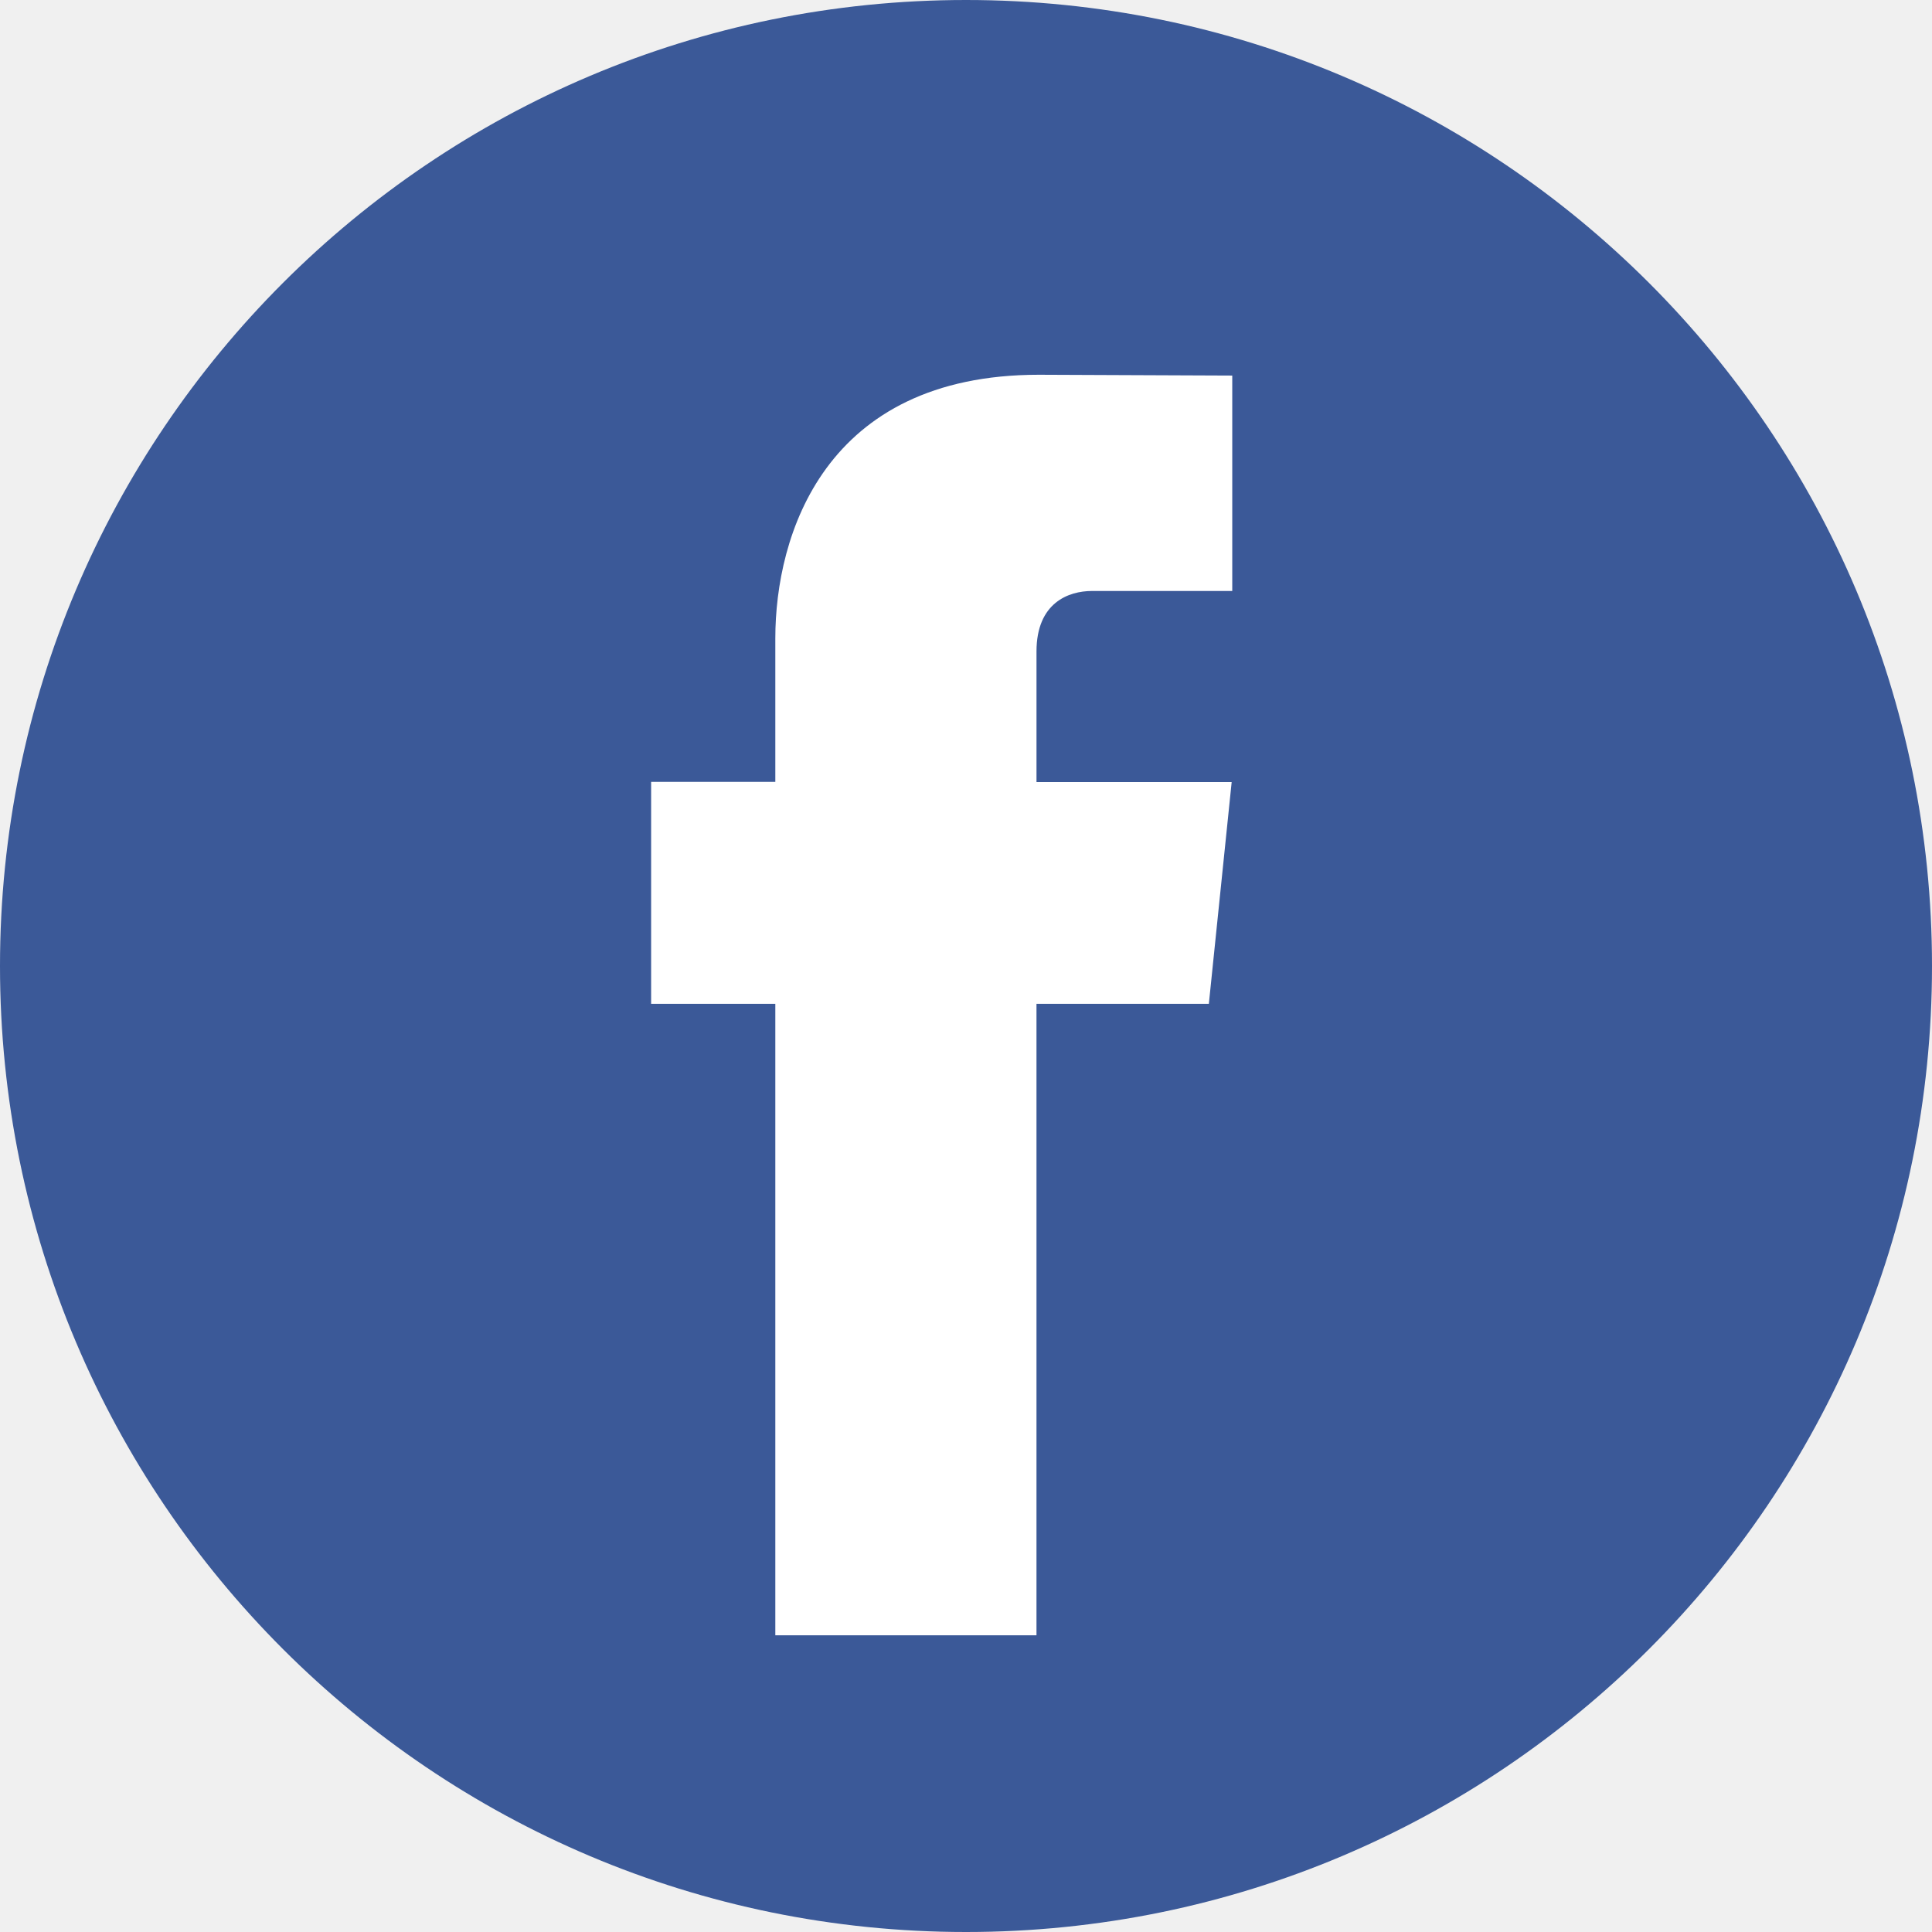
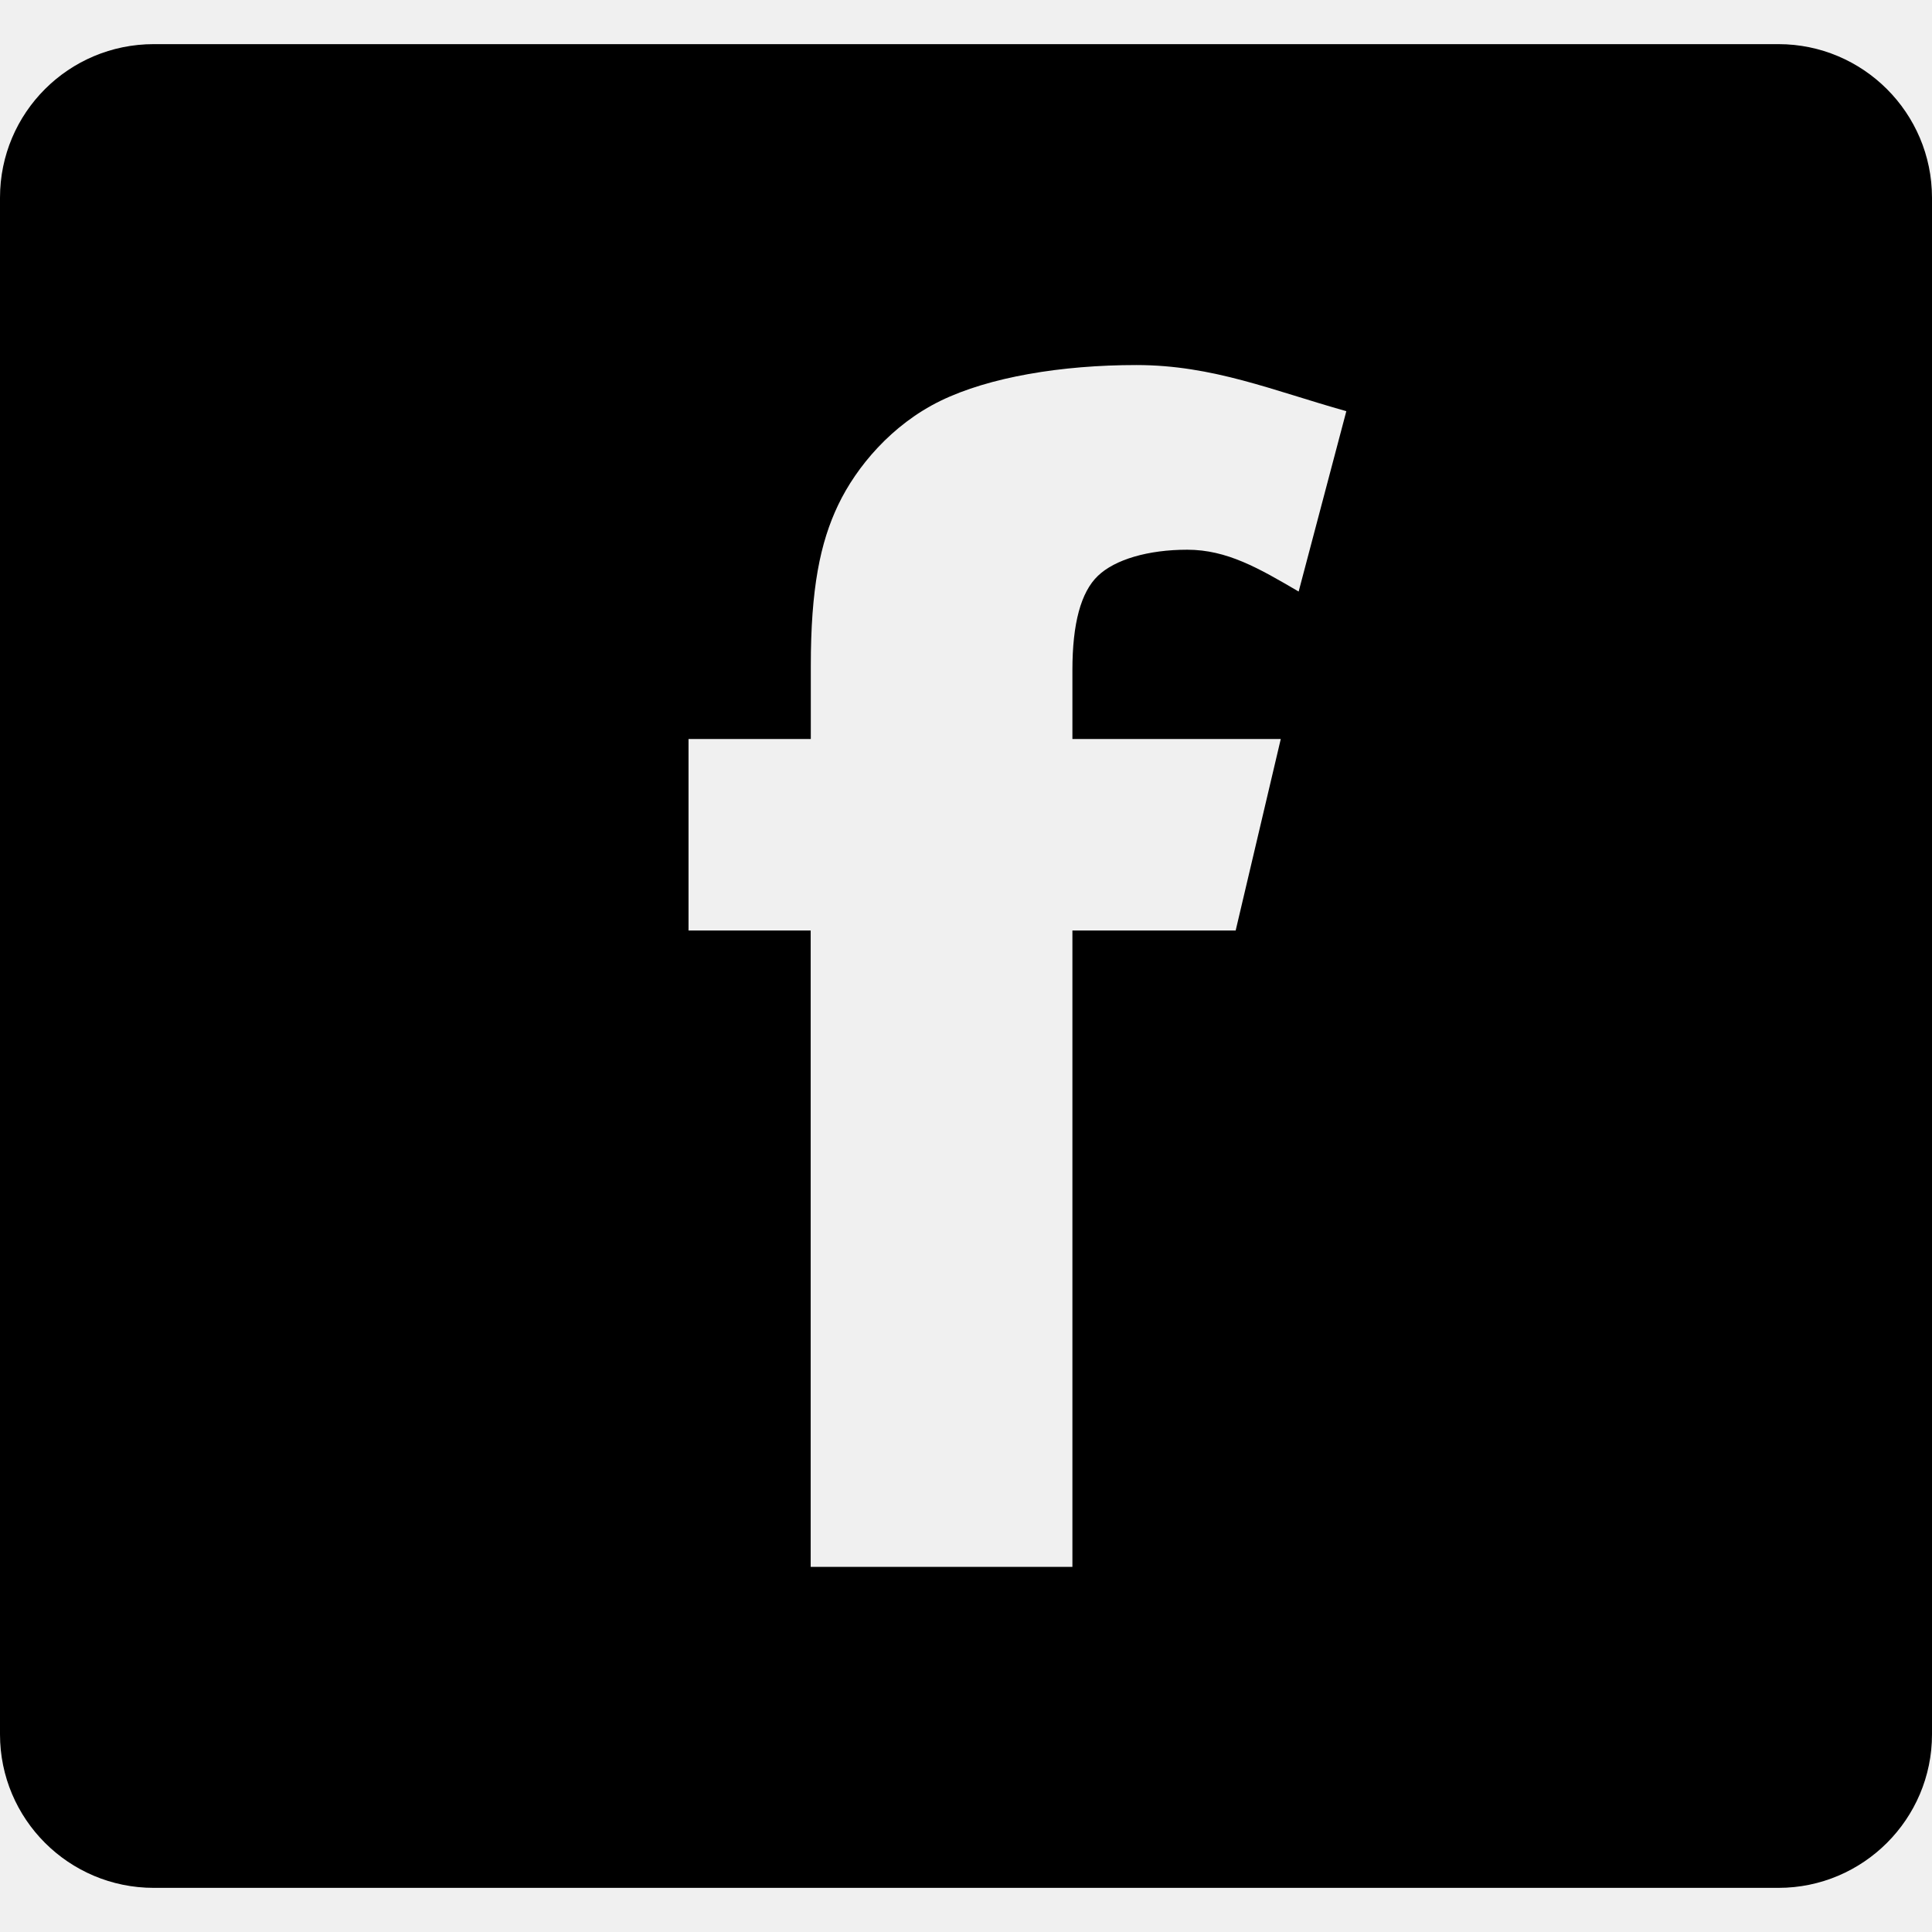
- <svg xmlns="http://www.w3.org/2000/svg" version="1.1" id="Capa_1" x="0px" y="0px" viewBox="0 0 112.196 112.196" style="enable-background:new 0 0 112.196 112.196;" xml:space="preserve">
+ <svg xmlns="http://www.w3.org/2000/svg" version="1.1" id="Capa_1" x="0px" y="0px" viewBox="0 0 29.94 29.94" style="enable-background:new 0 0 29.94 29.94;" xml:space="preserve">
  <g>
-     <circle style="fill:#3B5998;" cx="56.098" cy="56.098" r="56.098" />
-     <path style="fill:#FFFFFF;" d="M70.201,58.294h-10.01v36.672H45.025V58.294h-7.213V45.406h7.213v-8.34   c0-5.964,2.833-15.303,15.301-15.303L71.56,21.81v12.51h-8.151c-1.337,0-3.217,0.668-3.217,3.513v7.585h11.334L70.201,58.294z" />
+     <path d="M27.56,0.684H2.383C1.065,0.684,0,1.748,0,3.064v23.813c0,1.312,1.065,2.379,2.383,2.379H27.56   c1.312,0,2.38-1.066,2.38-2.379V3.064C29.939,1.748,28.871,0.684,27.56,0.684z M20.125,9.167c-0.619-0.362-1.11-0.648-1.727-0.648   c-0.604,0-1.12,0.151-1.384,0.405c-0.264,0.252-0.395,0.74-0.395,1.461v1.067h3.229l-0.699,2.968h-2.53v9.862h-4.056V14.42H10.67   v-2.968h1.895v-1.133c0-1.193,0.143-1.907,0.425-2.496c0.281-0.587,0.826-1.241,1.584-1.611c0.757-0.369,1.877-0.555,3.036-0.555   c1.188,0,2.116,0.396,3.254,0.715L20.125,9.167z" />
+     <g>
+ 	</g>
+     <g>
+ 	</g>
+     <g>
+ 	</g>
+     <g>
+ 	</g>
+     <g>
+ 	</g>
+     <g>
+ 	</g>
+     <g>
+ 	</g>
+     <g>
+ 	</g>
+     <g>
+ 	</g>
+     <g>
+ 	</g>
+     <g>
+ 	</g>
+     <g>
+ 	</g>
+     <g>
+ 	</g>
+     <g>
+ 	</g>
+     <g>
+ 	</g>
  </g>
  <g>
</g>
  <g>
</g>
  <g>
</g>
  <g>
</g>
  <g>
</g>
  <g>
</g>
  <g>
</g>
  <g>
</g>
  <g>
</g>
  <g>
</g>
  <g>
</g>
  <g>
</g>
  <g>
</g>
  <g>
</g>
  <g>
</g>
</svg>
